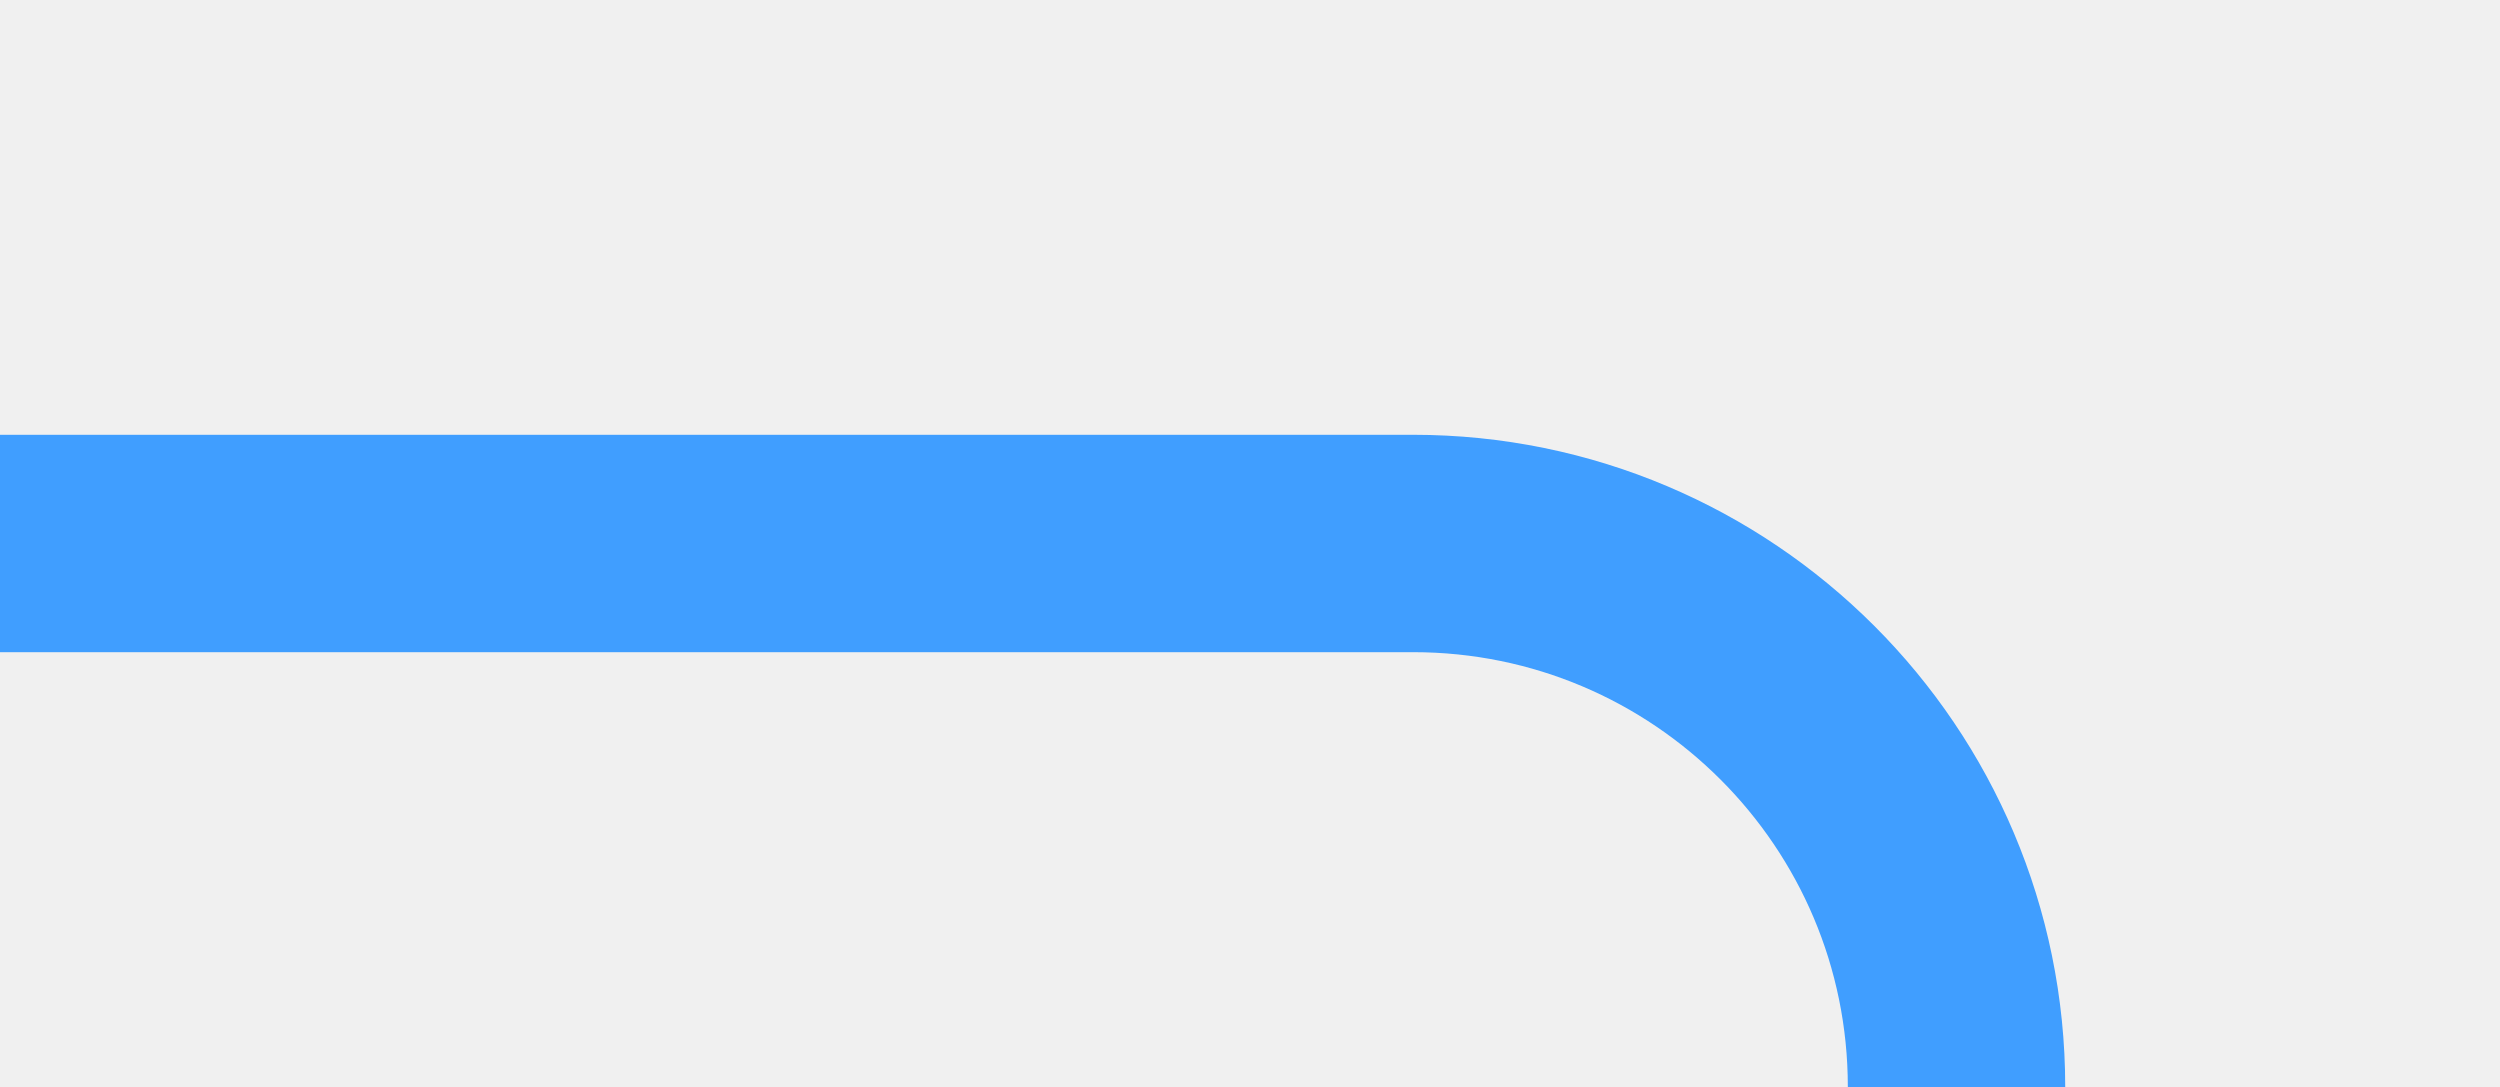
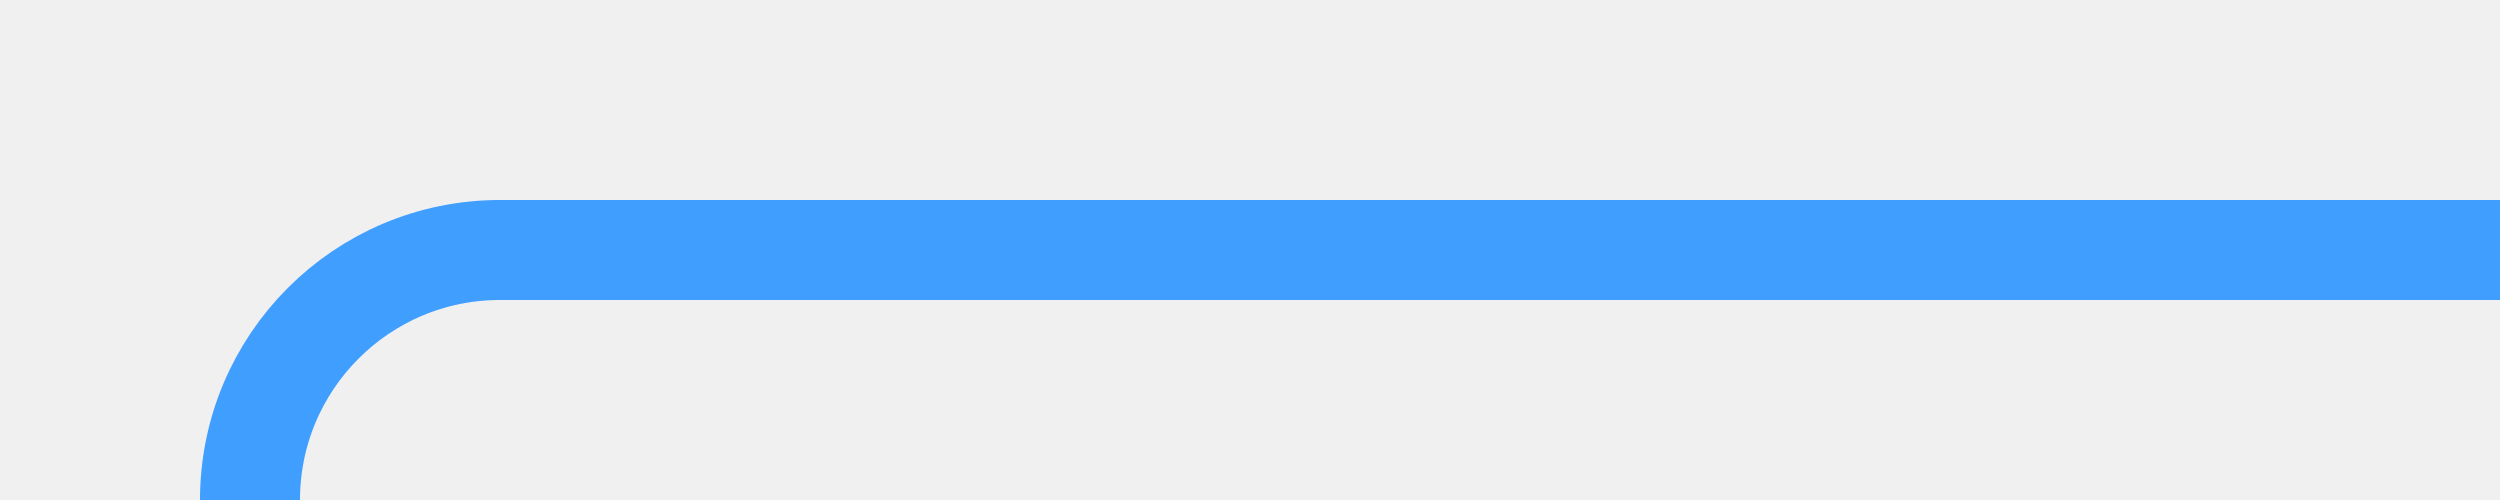
- <svg xmlns="http://www.w3.org/2000/svg" version="1.1" width="23px" height="10px" preserveAspectRatio="xMinYMid meet" viewBox="572 710  23 8">
+ <svg xmlns="http://www.w3.org/2000/svg" version="1.1" width="50px" height="10px" preserveAspectRatio="xMinYMid meet" viewBox="355 1004  50 8">
  <defs>
-     <mask fill="white" id="clip465">
-       <path d="M 562 853  L 618 853  L 618 877  L 562 877  Z M 553 711  L 618 711  L 618 1018  L 553 1018  Z " fill-rule="evenodd" />
+     <mask fill="white" id="clip628">
+       <path d="M 332 1191  L 388 1191  L 388 1215  L 332 1215  Z M 332 1005  L 405 1005  L 405 1435  L 332 1435  Z " fill-rule="evenodd" />
    </mask>
  </defs>
-   <path d="M 572 714  L 585 714  A 5 5 0 0 1 590 719 L 590 1003  A 5 5 0 0 1 585 1008 L 569 1008  " stroke-width="2" stroke="#409eff" fill="none" mask="url(#clip465)" />
-   <path d="M 570 1000.4  L 563 1008  L 570 1015.6  L 570 1000.4  Z " fill-rule="nonzero" fill="#409eff" stroke="none" mask="url(#clip465)" />
+   <path d="M 405 1008  L 365 1008  A 5 5 0 0 0 360 1013 L 360 1420  A 5 5 0 0 0 365 1425 L 373 1425  " stroke-width="2" stroke="#409eff" fill="none" mask="url(#clip628)" />
+   <path d="M 372 1432.6  L 379 1425  L 372 1417.4  L 372 1432.6  Z " fill-rule="nonzero" fill="#409eff" stroke="none" mask="url(#clip628)" />
</svg>
